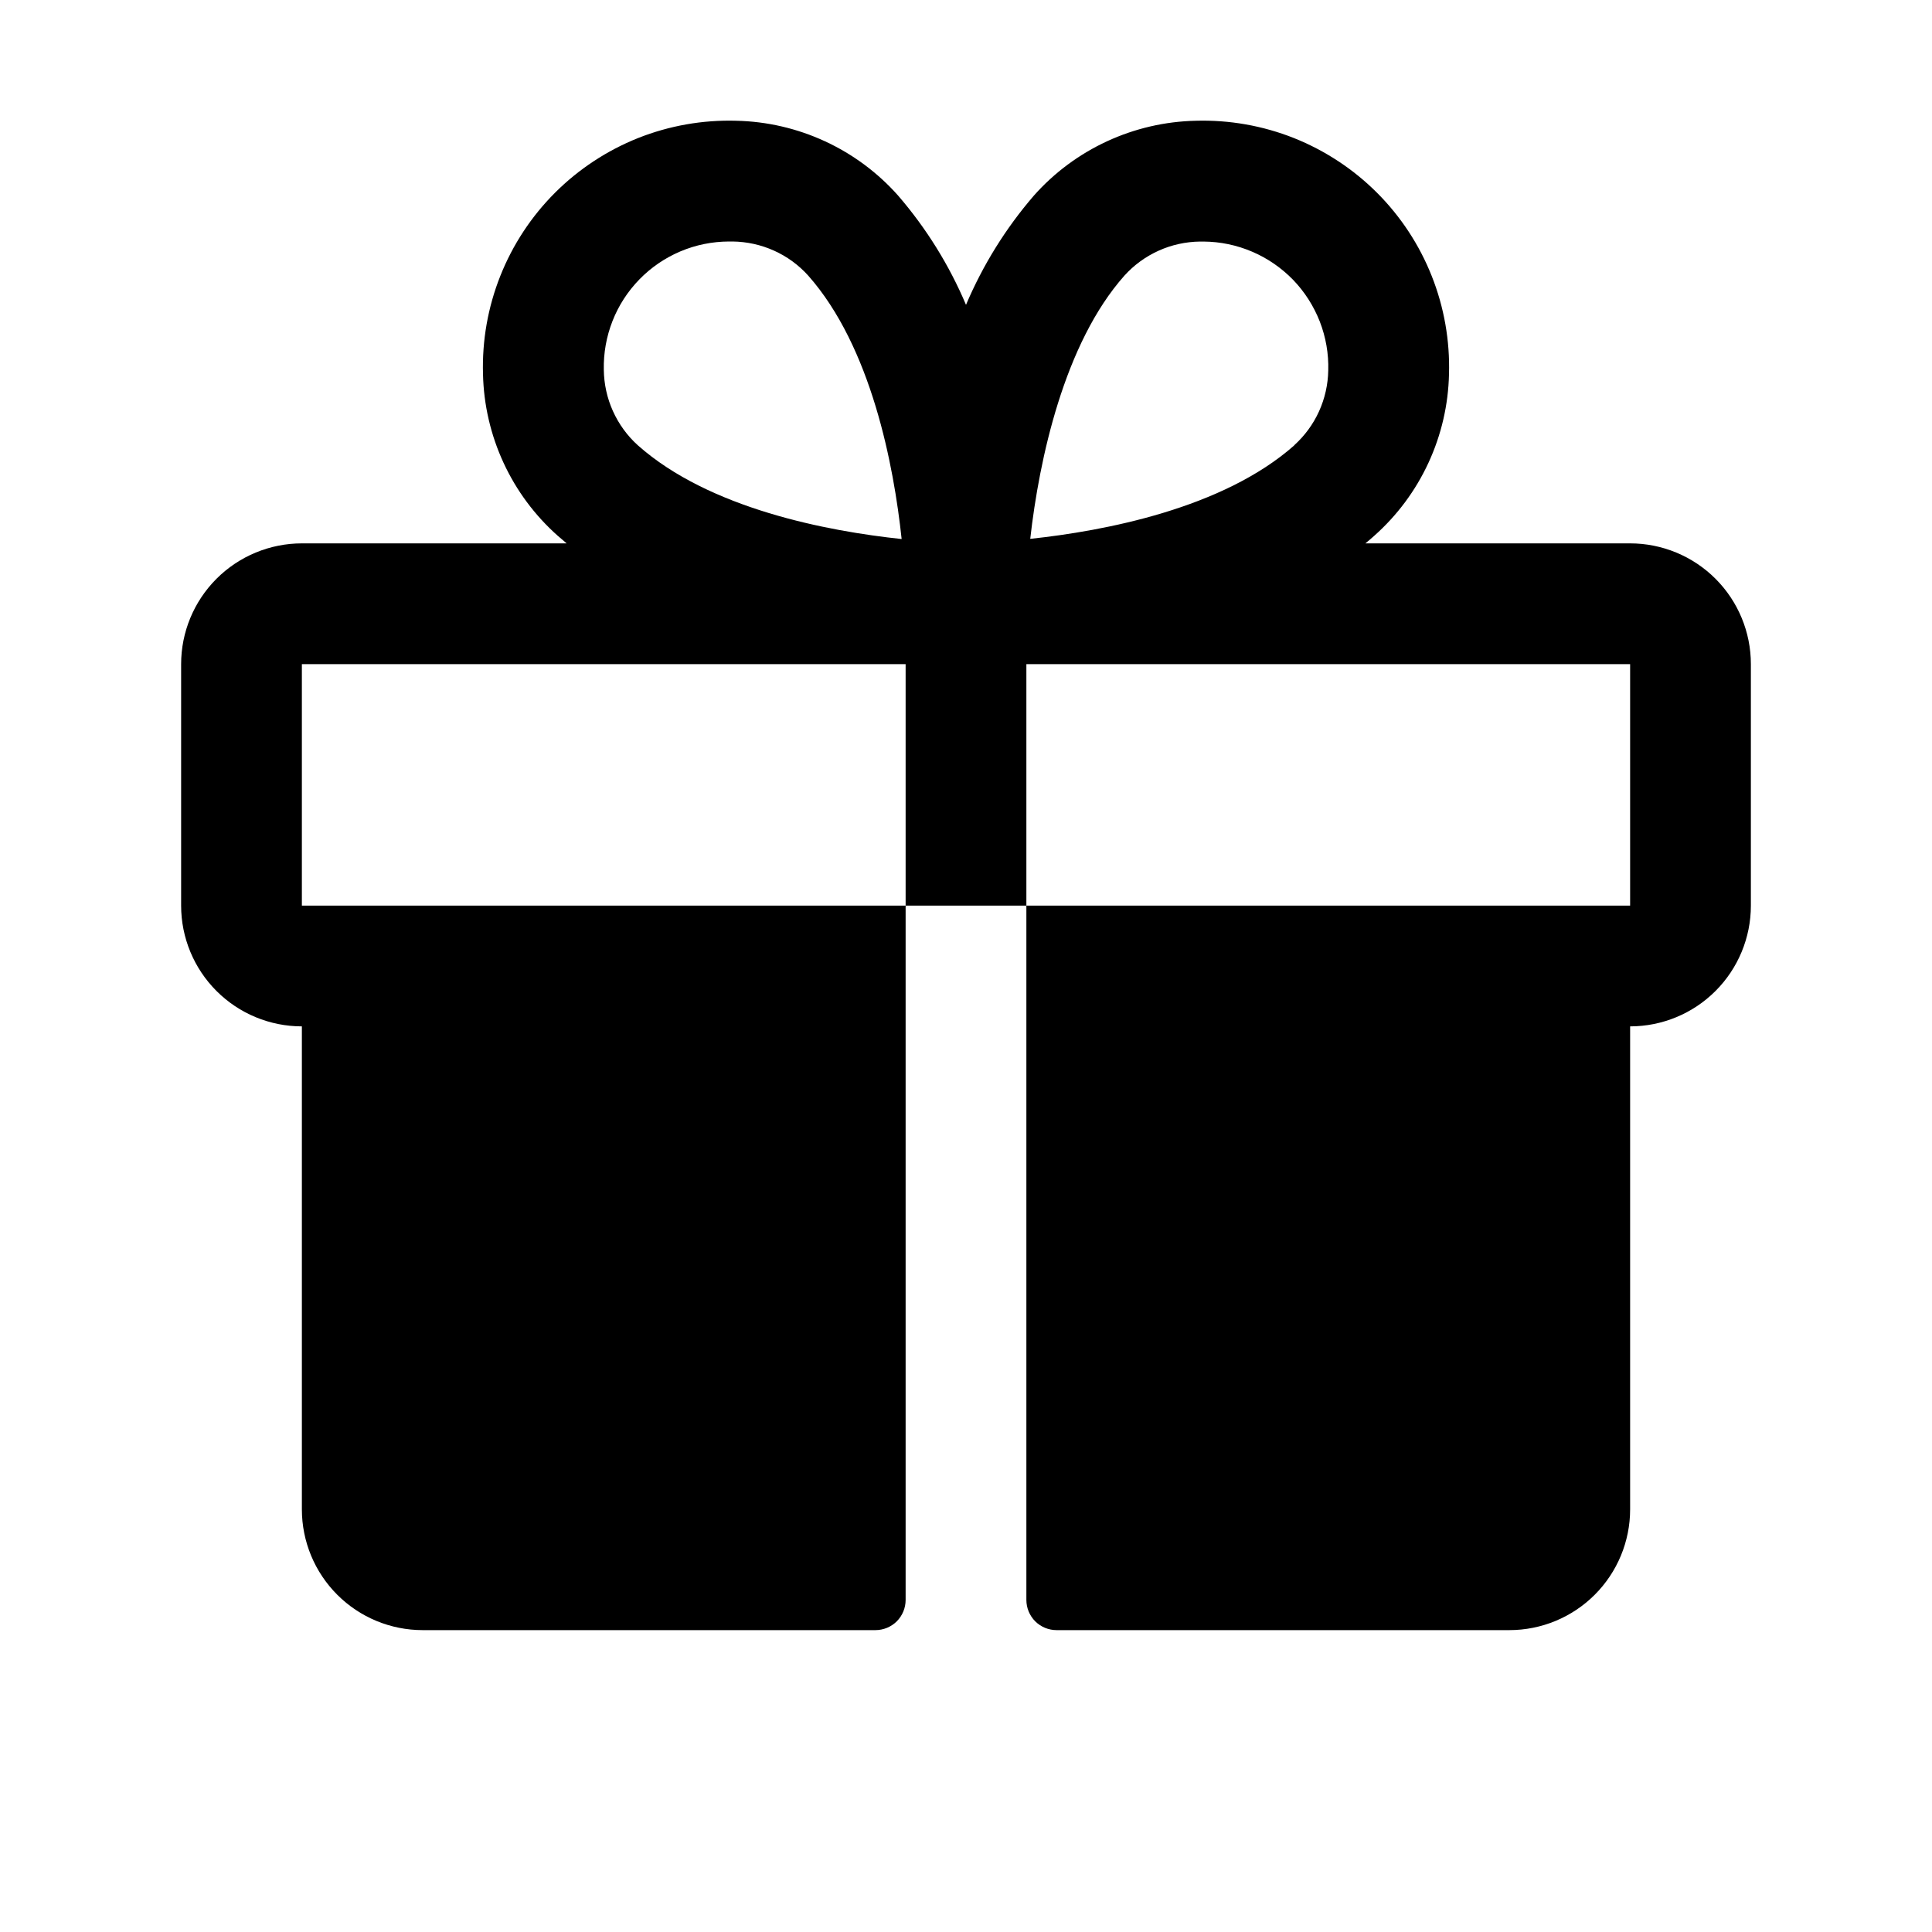
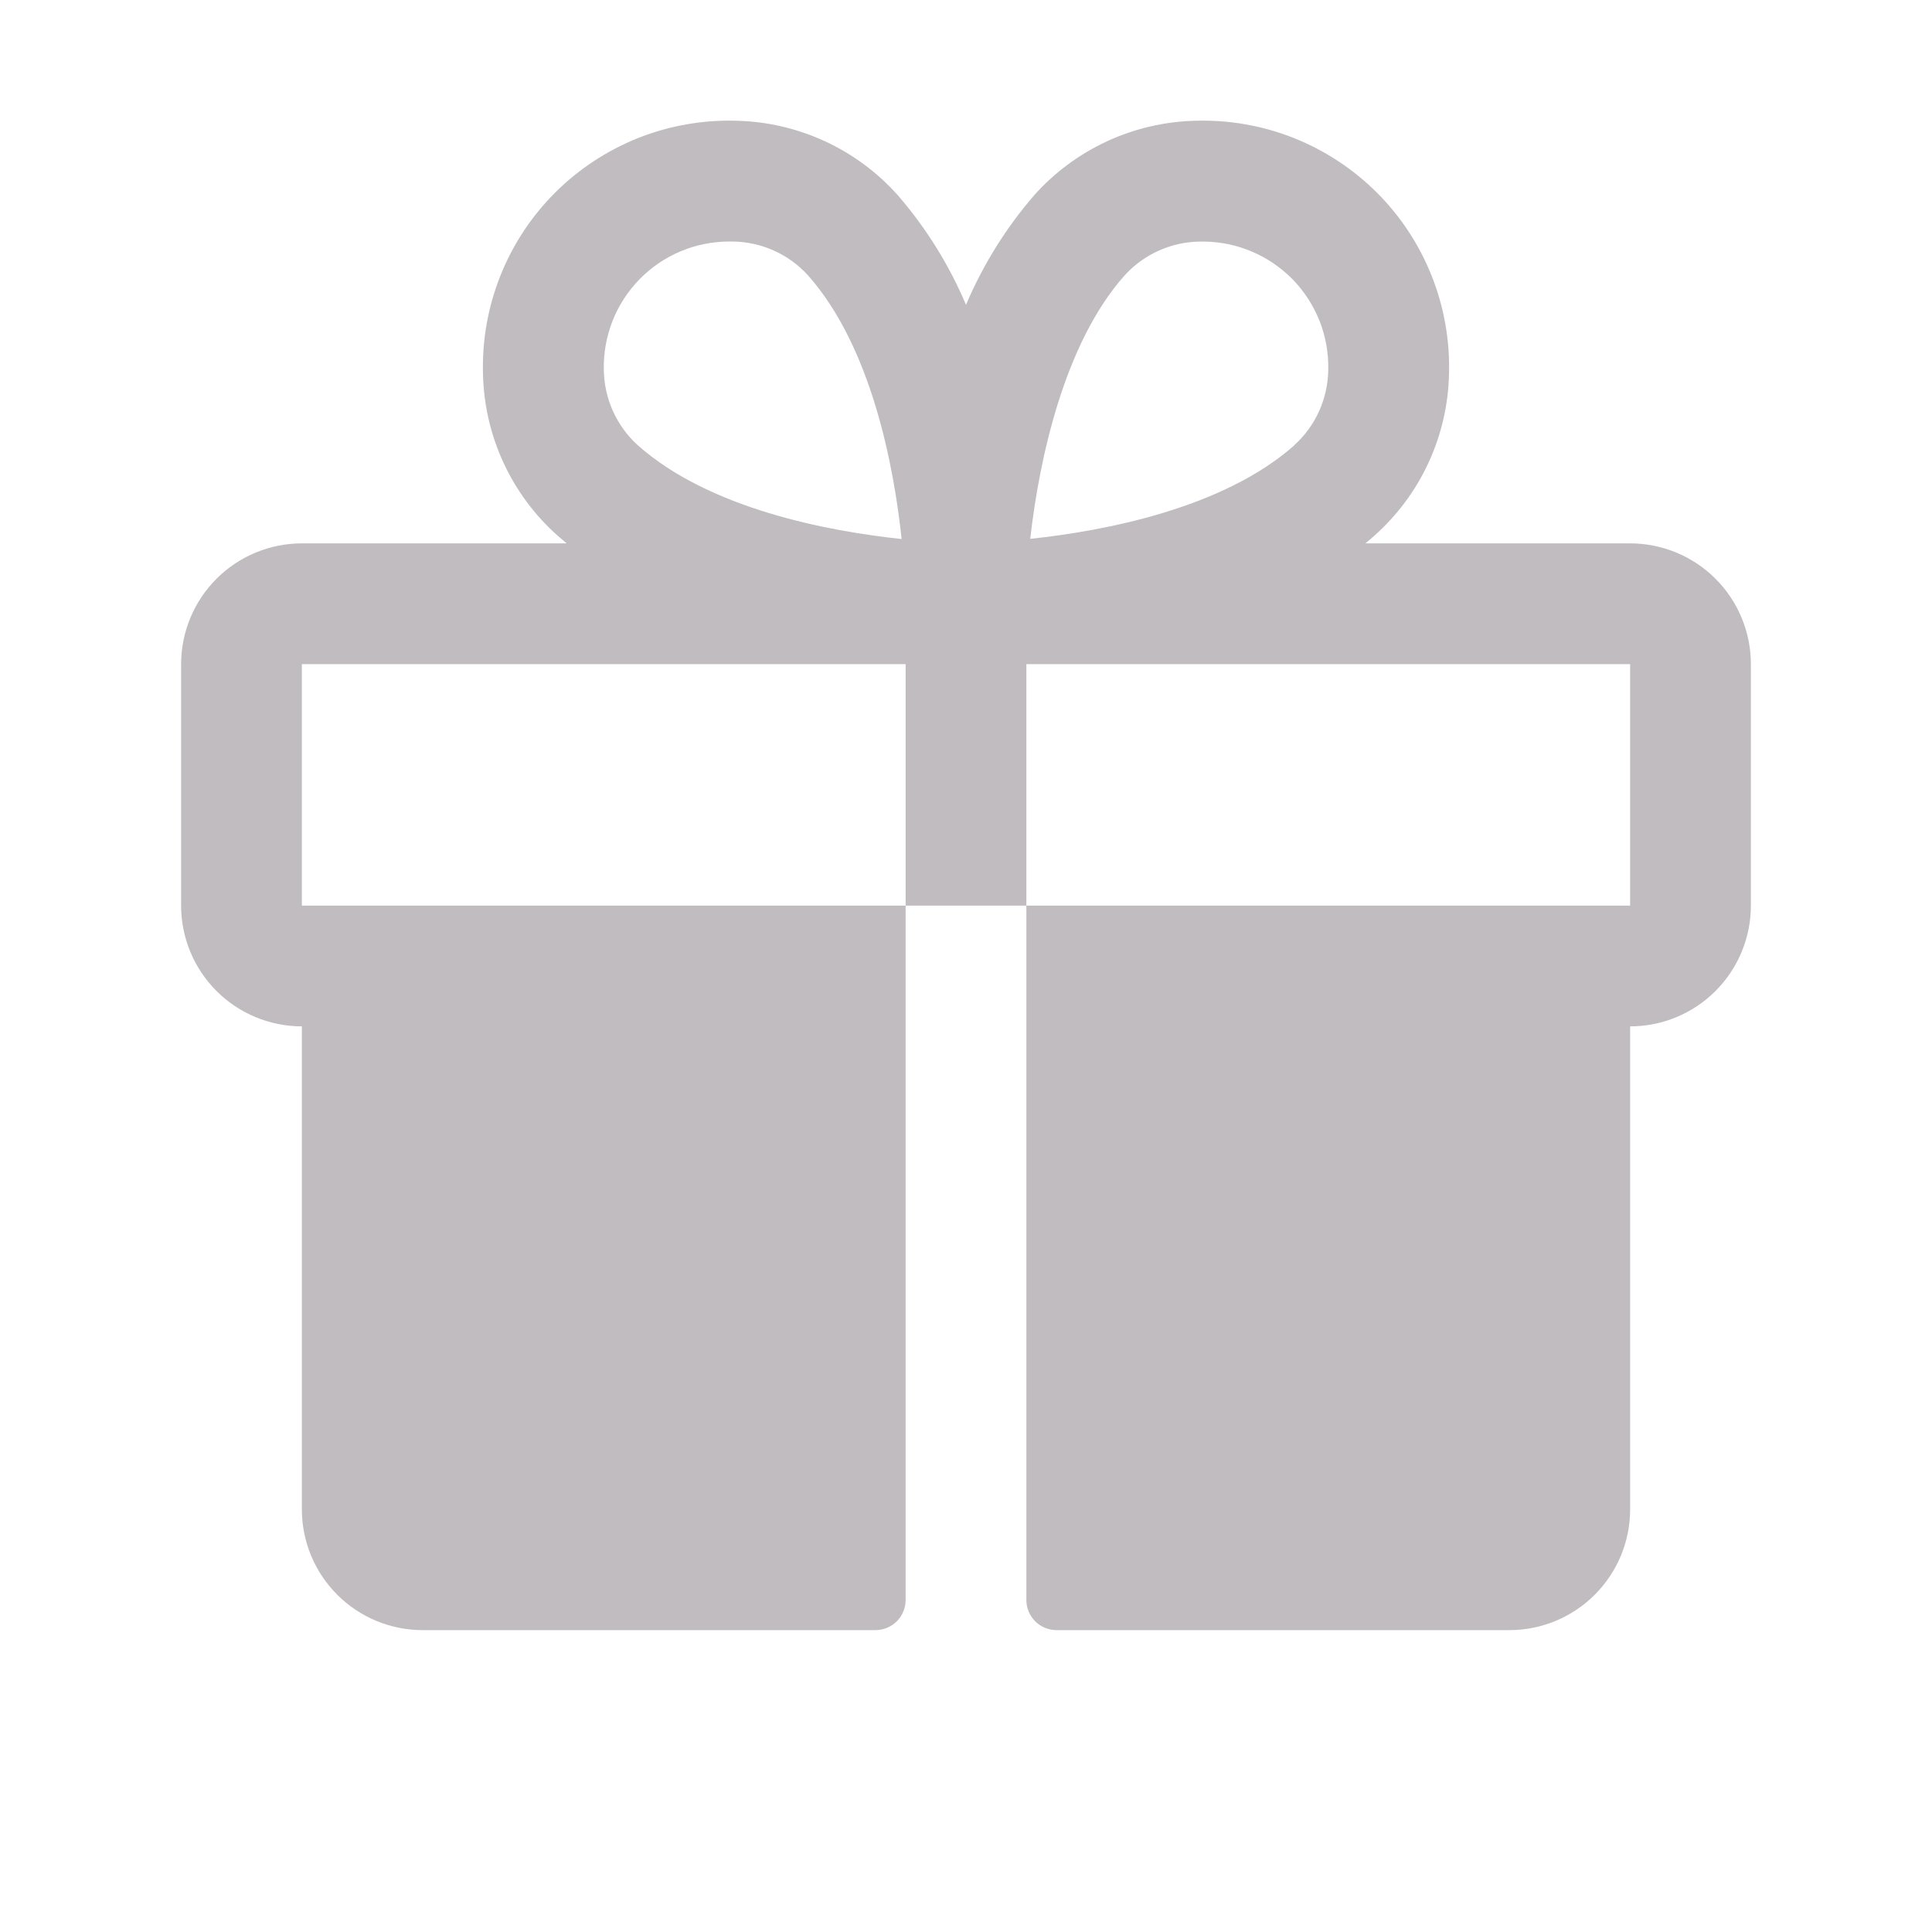
<svg xmlns="http://www.w3.org/2000/svg" width="32" height="32" viewBox="0 0 32 32" fill="none">
-   <path d="M27 9H22.615C22.664 8.959 22.714 8.919 22.761 8.875C23.141 8.538 23.447 8.126 23.66 7.665C23.873 7.204 23.989 6.704 24 6.196C24.016 5.641 23.919 5.088 23.714 4.572C23.509 4.055 23.201 3.586 22.808 3.193C22.415 2.8 21.946 2.492 21.43 2.286C20.913 2.081 20.36 1.984 19.805 2C19.297 2.011 18.797 2.127 18.336 2.34C17.875 2.553 17.462 2.859 17.125 3.239C16.658 3.78 16.279 4.391 16 5.049C15.722 4.391 15.342 3.78 14.875 3.239C14.538 2.859 14.125 2.553 13.664 2.34C13.203 2.127 12.703 2.011 12.195 2C11.64 1.984 11.087 2.081 10.57 2.286C10.054 2.492 9.585 2.8 9.192 3.193C8.799 3.586 8.491 4.055 8.286 4.572C8.081 5.088 7.984 5.641 8 6.196C8.011 6.704 8.127 7.204 8.34 7.665C8.553 8.126 8.859 8.538 9.239 8.875C9.286 8.916 9.336 8.956 9.385 9H5C4.47 9 3.961 9.211 3.586 9.586C3.211 9.961 3 10.47 3 11V15C3 15.53 3.211 16.039 3.586 16.414C3.961 16.789 4.47 17 5 17V25C5 25.53 5.211 26.039 5.586 26.414C5.961 26.789 6.47 27 7 27H14.5C14.633 27 14.76 26.947 14.854 26.854C14.947 26.76 15 26.633 15 26.5V15H5V11H15V15H17V11H27V15H17V26.5C17 26.633 17.053 26.76 17.146 26.854C17.24 26.947 17.367 27 17.5 27H25C25.53 27 26.039 26.789 26.414 26.414C26.789 26.039 27 25.53 27 25V17C27.53 17 28.039 16.789 28.414 16.414C28.789 16.039 29 15.53 29 15V11C29 10.47 28.789 9.961 28.414 9.586C28.039 9.211 27.53 9 27 9ZM10.564 7.375C10.389 7.217 10.249 7.024 10.152 6.809C10.055 6.594 10.004 6.361 10.001 6.125C9.995 5.849 10.044 5.574 10.145 5.317C10.246 5.059 10.398 4.825 10.591 4.627C10.784 4.429 11.014 4.272 11.269 4.164C11.524 4.056 11.797 4.001 12.074 4H12.135C12.371 4.003 12.604 4.054 12.819 4.151C13.034 4.247 13.227 4.388 13.385 4.563C14.434 5.748 14.804 7.713 14.934 8.928C13.714 8.799 11.75 8.429 10.564 7.375ZM21.439 7.375C20.253 8.425 18.284 8.795 17.064 8.925C17.212 7.611 17.625 5.688 18.625 4.564C18.783 4.389 18.976 4.249 19.191 4.152C19.406 4.055 19.639 4.004 19.875 4.001H19.936C20.213 4.003 20.486 4.06 20.74 4.169C20.994 4.277 21.224 4.436 21.417 4.634C21.609 4.833 21.759 5.068 21.86 5.326C21.96 5.584 22.008 5.859 22 6.135C21.996 6.369 21.944 6.6 21.847 6.814C21.75 7.027 21.61 7.218 21.436 7.375H21.439Z" fill="black" />
+   <path d="M27 9H22.615C22.664 8.959 22.714 8.919 22.761 8.875C23.141 8.538 23.447 8.126 23.66 7.665C23.873 7.204 23.989 6.704 24 6.196C24.016 5.641 23.919 5.088 23.714 4.572C23.509 4.055 23.201 3.586 22.808 3.193C22.415 2.8 21.946 2.492 21.43 2.286C20.913 2.081 20.36 1.984 19.805 2C19.297 2.011 18.797 2.127 18.336 2.34C17.875 2.553 17.462 2.859 17.125 3.239C16.658 3.78 16.279 4.391 16 5.049C15.722 4.391 15.342 3.78 14.875 3.239C14.538 2.859 14.125 2.553 13.664 2.34C13.203 2.127 12.703 2.011 12.195 2C11.64 1.984 11.087 2.081 10.57 2.286C10.054 2.492 9.585 2.8 9.192 3.193C8.799 3.586 8.491 4.055 8.286 4.572C8.081 5.088 7.984 5.641 8 6.196C8.011 6.704 8.127 7.204 8.34 7.665C8.553 8.126 8.859 8.538 9.239 8.875C9.286 8.916 9.336 8.956 9.385 9H5C4.47 9 3.961 9.211 3.586 9.586C3.211 9.961 3 10.47 3 11V15C3 15.53 3.211 16.039 3.586 16.414C3.961 16.789 4.47 17 5 17V25C5 25.53 5.211 26.039 5.586 26.414C5.961 26.789 6.47 27 7 27H14.5C14.633 27 14.76 26.947 14.854 26.854C14.947 26.76 15 26.633 15 26.5V15H5V11H15V15H17V11H27V15H17V26.5C17 26.633 17.053 26.76 17.146 26.854C17.24 26.947 17.367 27 17.5 27H25C25.53 27 26.039 26.789 26.414 26.414C26.789 26.039 27 25.53 27 25V17C27.53 17 28.039 16.789 28.414 16.414C28.789 16.039 29 15.53 29 15V11C29 10.47 28.789 9.961 28.414 9.586C28.039 9.211 27.53 9 27 9ZM10.564 7.375C10.389 7.217 10.249 7.024 10.152 6.809C10.055 6.594 10.004 6.361 10.001 6.125C9.995 5.849 10.044 5.574 10.145 5.317C10.246 5.059 10.398 4.825 10.591 4.627C10.784 4.429 11.014 4.272 11.269 4.164C11.524 4.056 11.797 4.001 12.074 4H12.135C12.371 4.003 12.604 4.054 12.819 4.151C13.034 4.247 13.227 4.388 13.385 4.563C14.434 5.748 14.804 7.713 14.934 8.928C13.714 8.799 11.75 8.429 10.564 7.375ZM21.439 7.375C20.253 8.425 18.284 8.795 17.064 8.925C17.212 7.611 17.625 5.688 18.625 4.564C18.783 4.389 18.976 4.249 19.191 4.152C19.406 4.055 19.639 4.004 19.875 4.001H19.936C20.213 4.003 20.486 4.06 20.74 4.169C20.994 4.277 21.224 4.436 21.417 4.634C21.609 4.833 21.759 5.068 21.86 5.326C21.96 5.584 22.008 5.859 22 6.135C21.996 6.369 21.944 6.6 21.847 6.814C21.75 7.027 21.61 7.218 21.436 7.375H21.439Z" fill="#C0BCBF" />
</svg>
